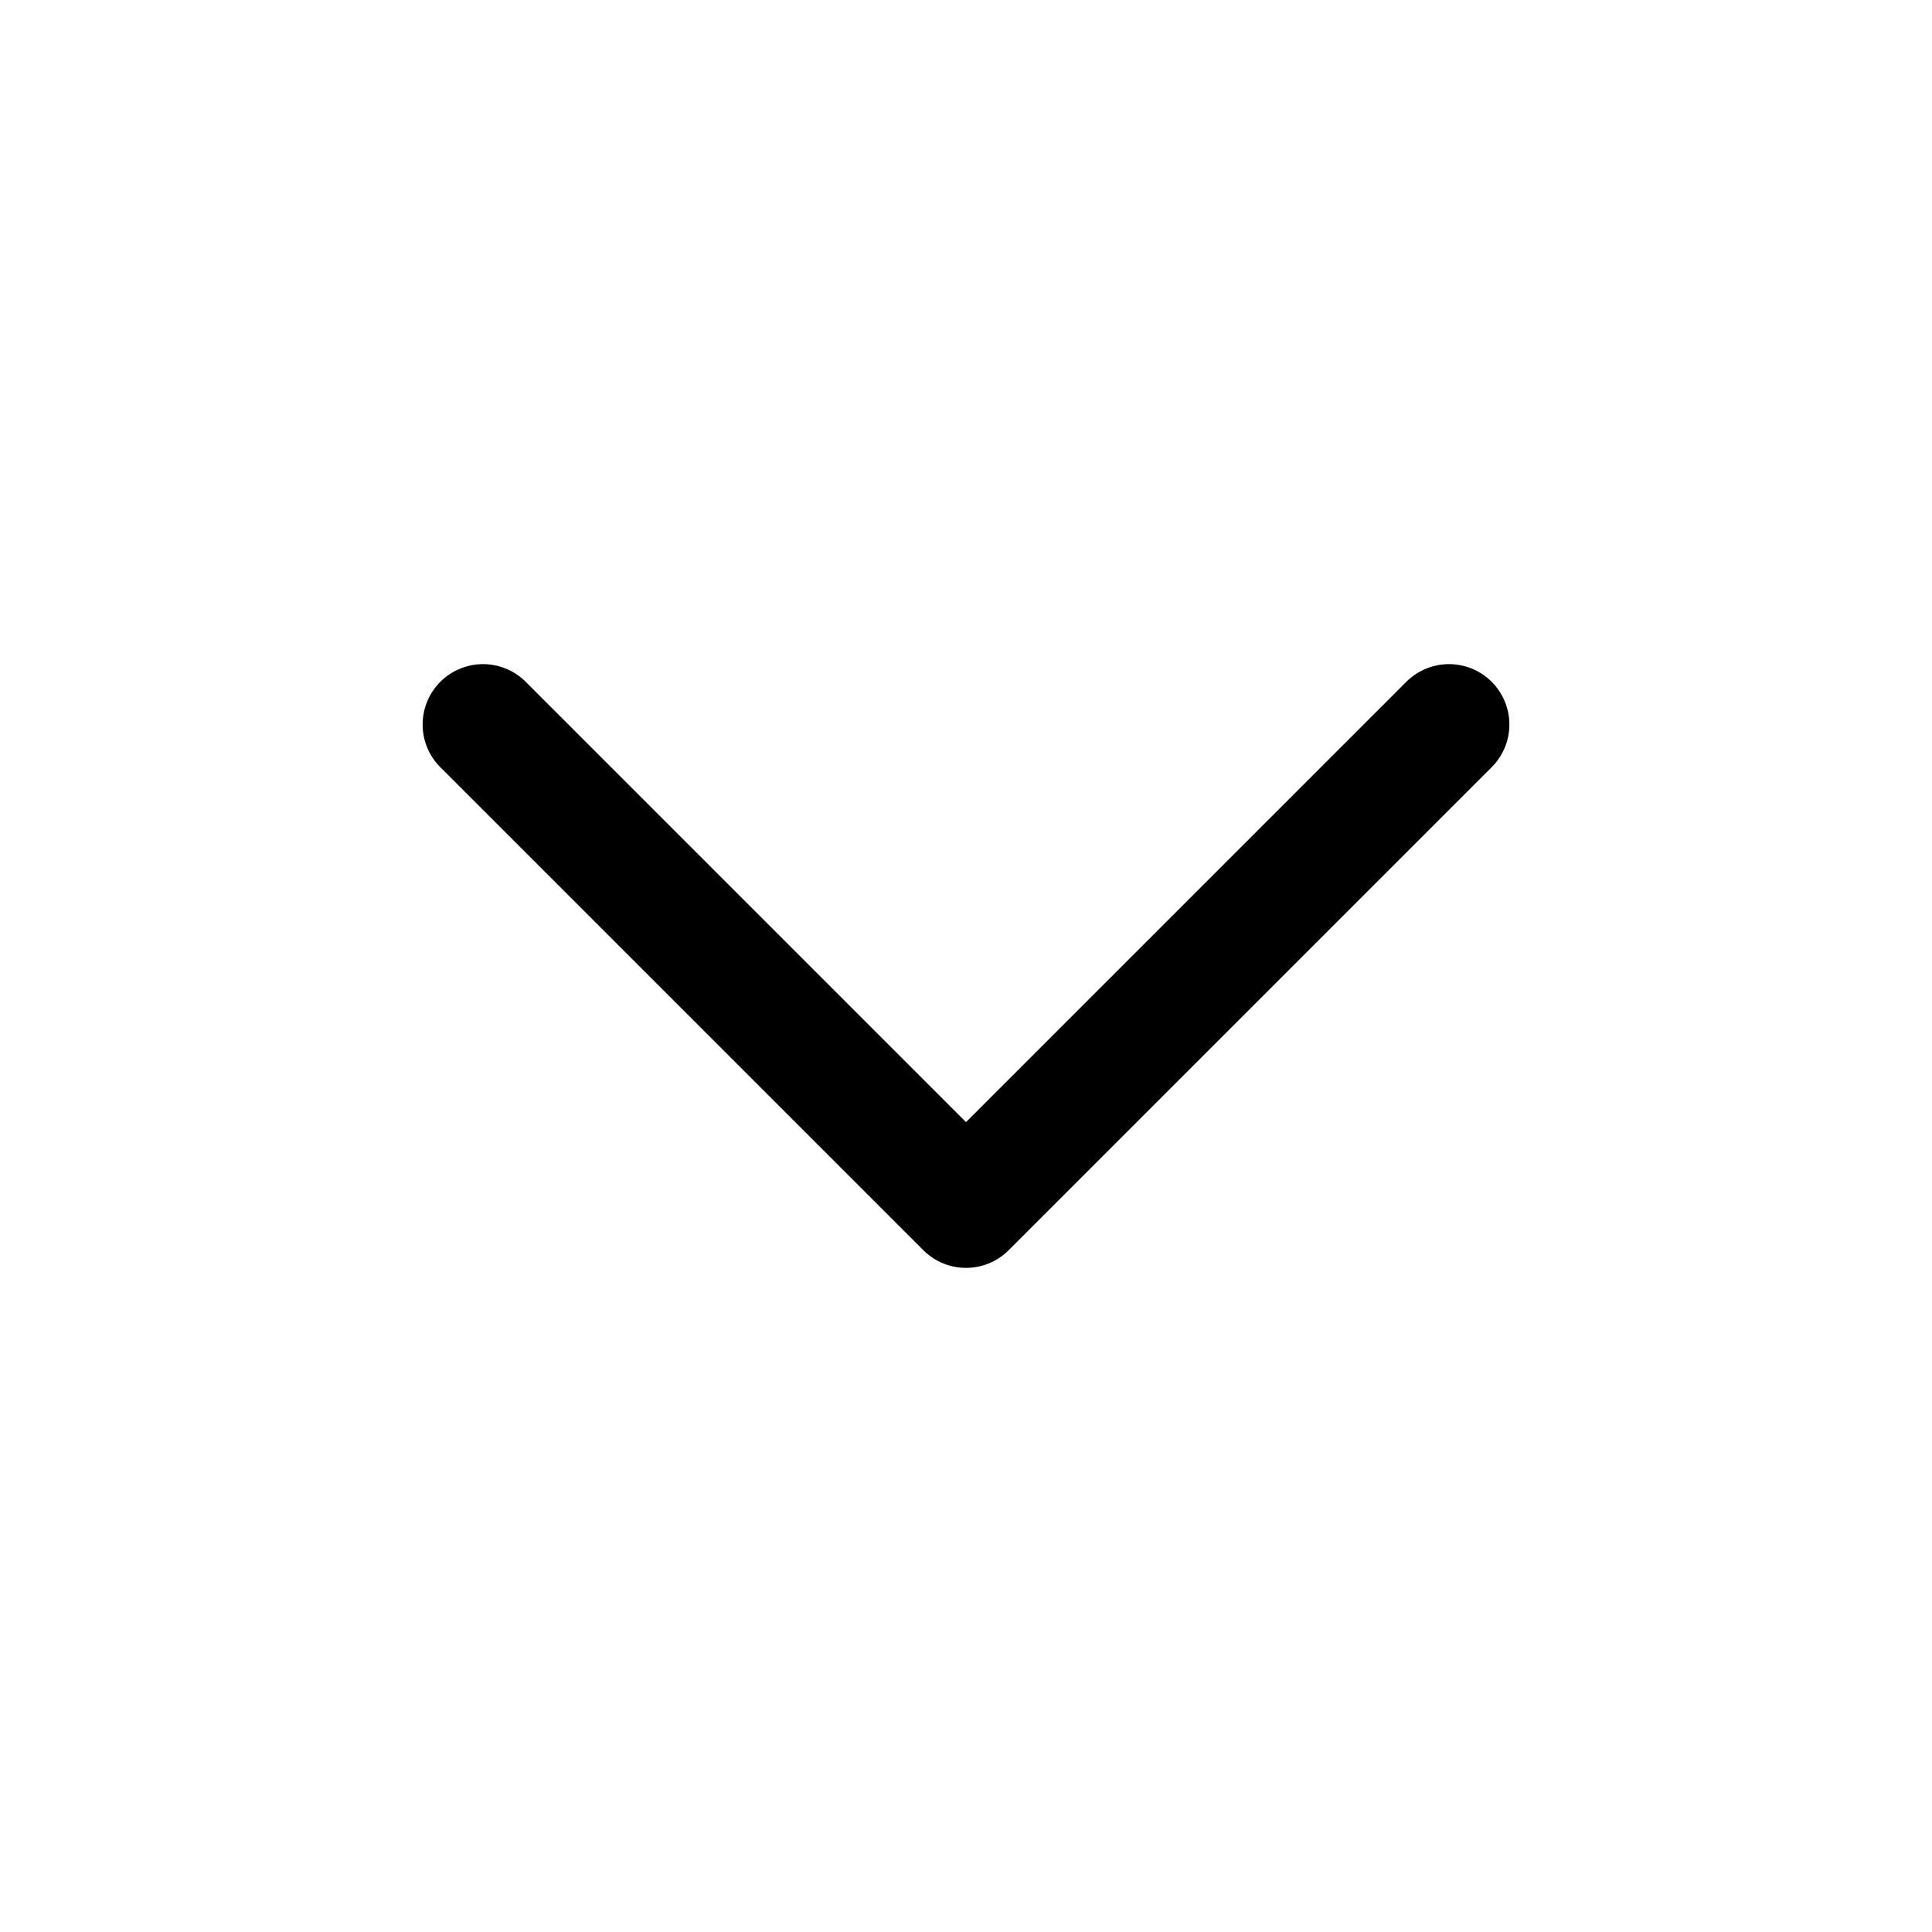
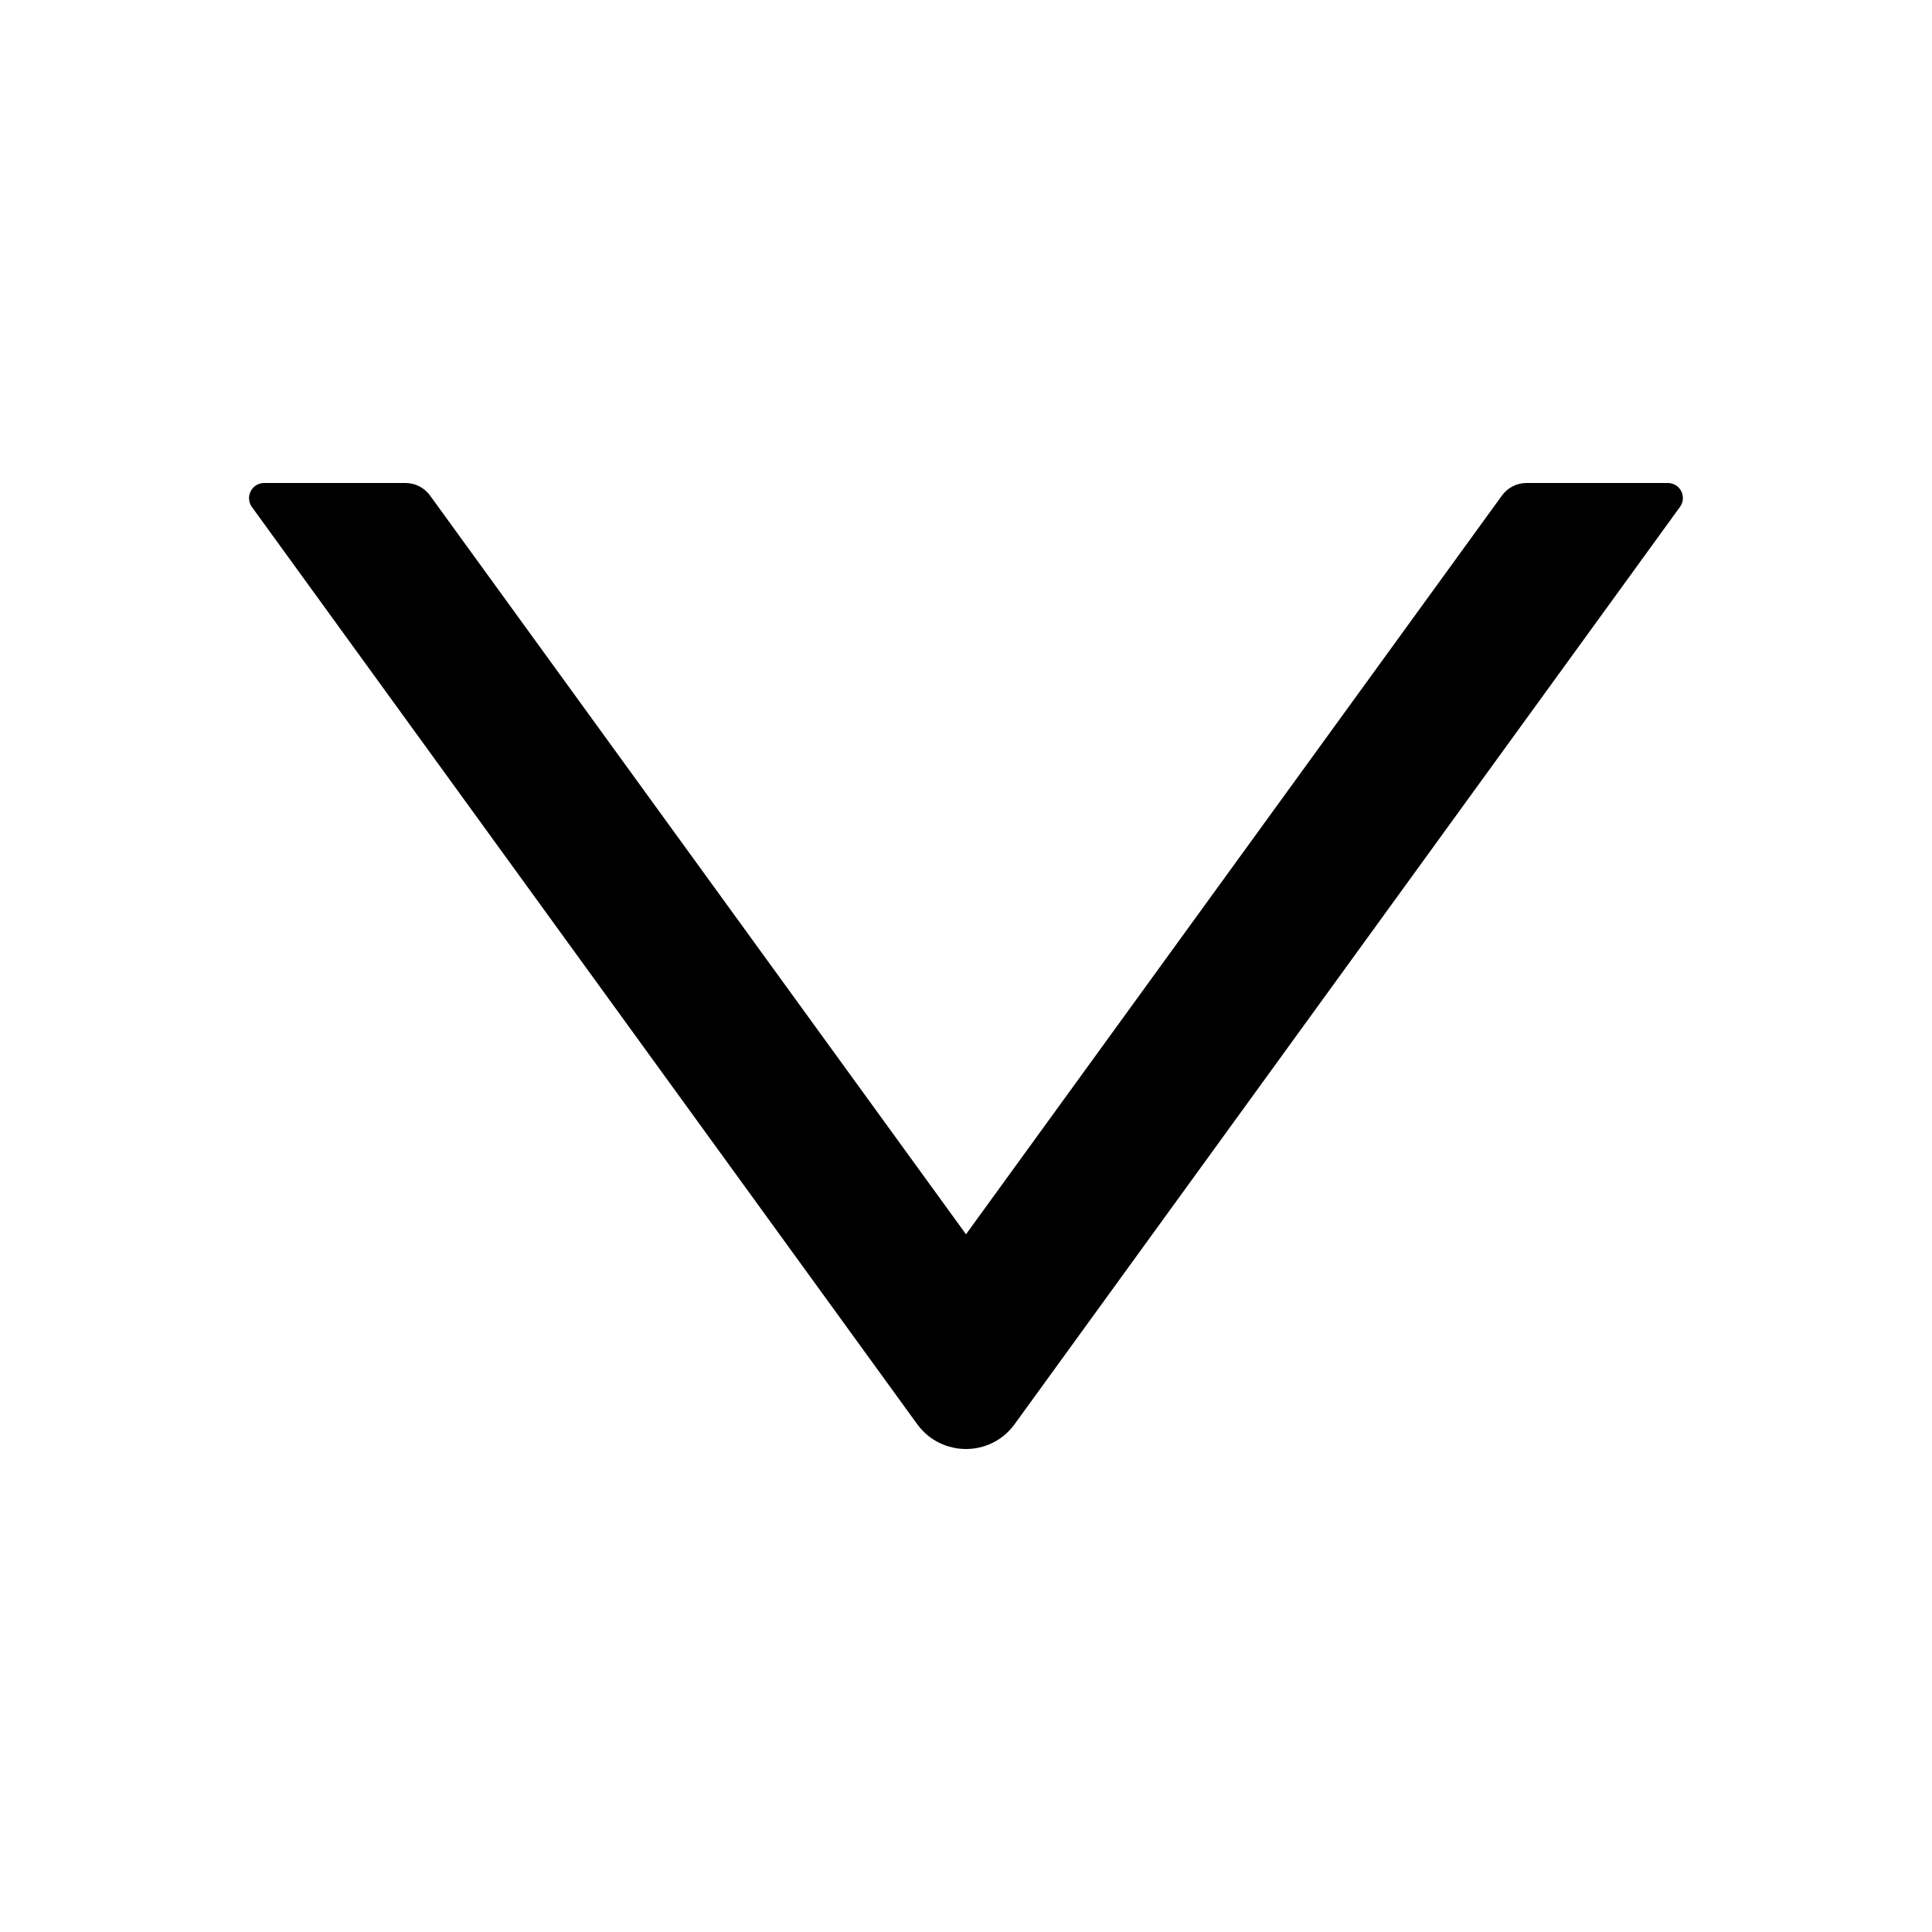
- <svg xmlns="http://www.w3.org/2000/svg" width="24" height="24" viewBox="0 0 24 24" fill="none" stroke="currentColor" stroke-width="1.5" stroke-linecap="round" stroke-linejoin="round">
-   <path d="m6 9 6 6 6-6" />
+ <svg xmlns="http://www.w3.org/2000/svg" width="24" height="24" viewBox="0 0 1024 1024" fill="currentColor">
+   <path d="M884 256h-75c-5.1 0-9.9 2.5-12.9 6.6L512 654.2 227.9 262.6c-3-4.1-7.8-6.6-12.9-6.6h-75c-6.5 0-10.3 7.4-6.5 12.7l352.6 486.1c12.8 17.6 39 17.6 51.7 0l352.6-486.1c3.9-5.3 0.1-12.7-6.4-12.7z" />
</svg>
